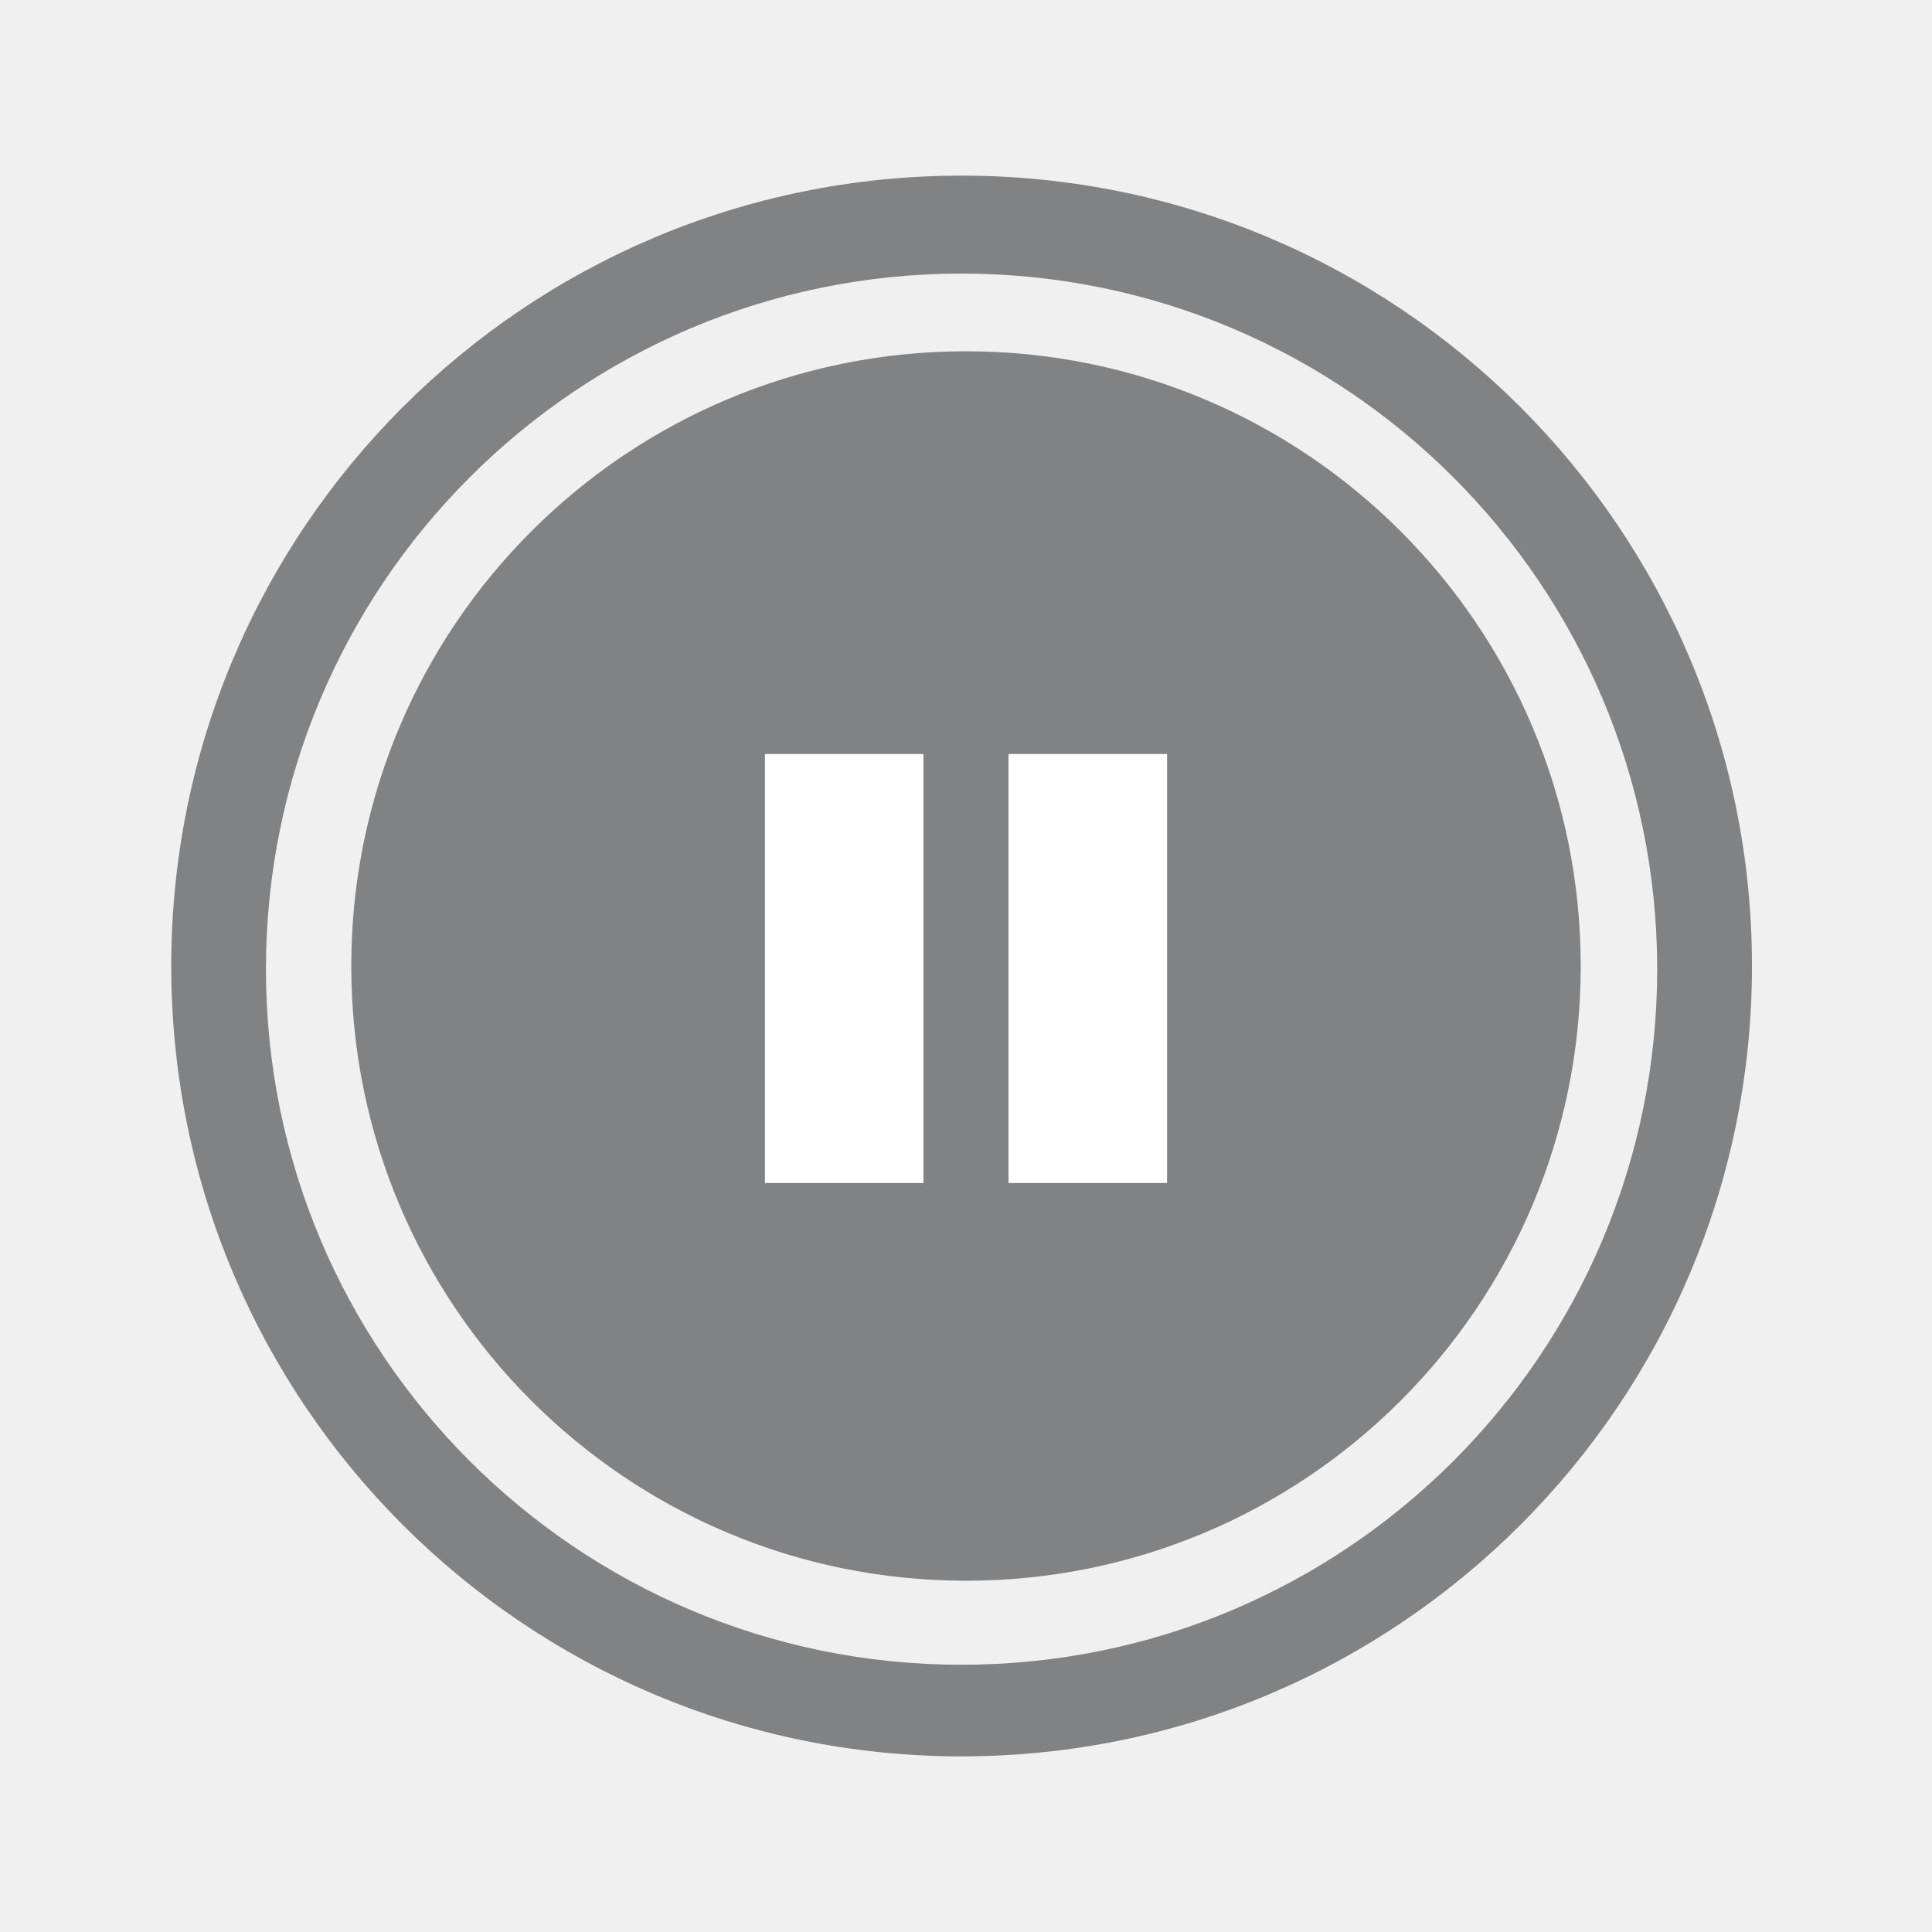
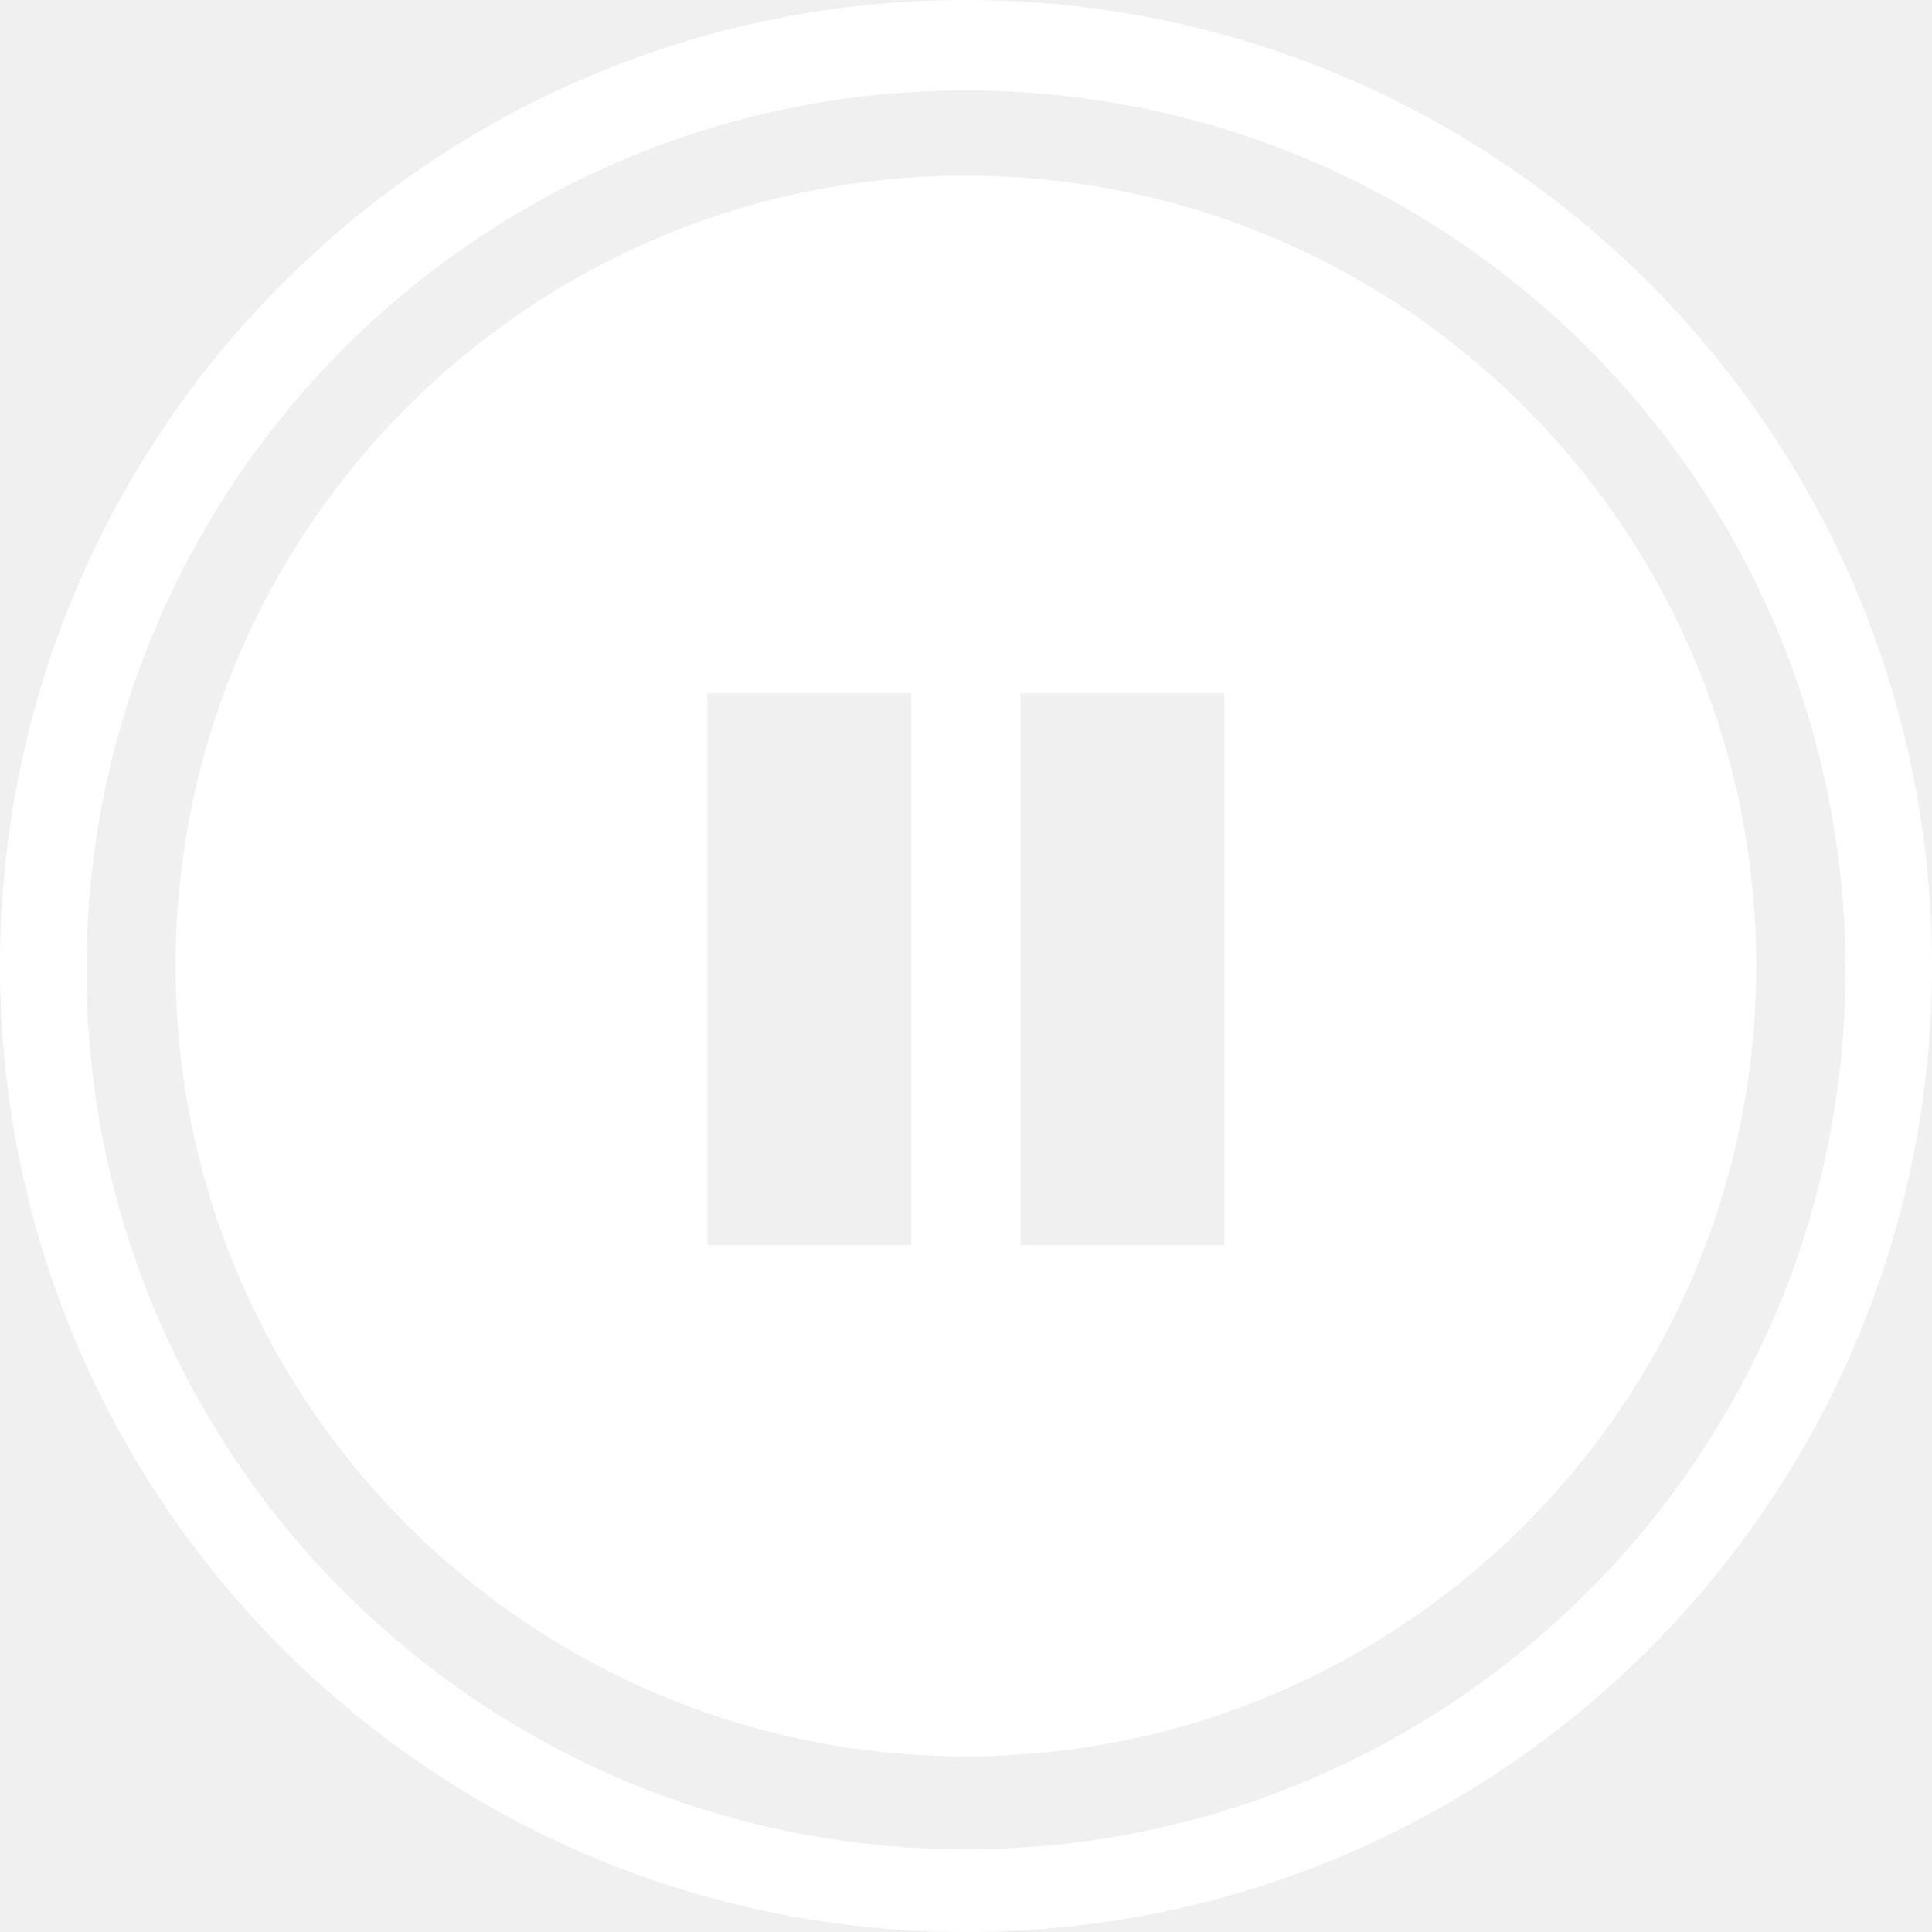
<svg xmlns="http://www.w3.org/2000/svg" enable-background="new 0 0 55 55" height="55px" version="1.1" viewBox="0 0 55 55" width="55px" x="0px" xml:space="preserve" y="0px">
  <g display="block" id="media-playback-pause">
-     <circle cx="27.5" cy="27.5" display="inline" fill="#808284" r="17.5" />
-     <path d="M27.374,5C14.948,5,4.875,15.074,4.875,27.5S14.948,50,27.374,50   s22.501-10.074,22.501-22.5S39.8,5,27.374,5z M27.373,47.392c-10.937,0-19.8-8.865-19.802-19.799   C7.572,16.656,16.436,7.79,27.373,7.788c10.936,0.002,19.801,8.868,19.804,19.804C47.174,38.526,38.309,47.392,27.373,47.392z" display="inline" fill="#808284" />
    <g display="inline">
-       <g>
-         <rect fill="#FFFFFF" height="12.213" width="4.512" x="21.776" y="21.465" />
-       </g>
-       <g>
-         <rect fill="#FFFFFF" height="12.213" width="4.514" x="28.71" y="21.465" />
-       </g>
+       <path d="M27.499,0C12.311,0,0,12.313,0,27.5C0,42.688,12.311,55,27.499,55C42.686,55,55,42.688,55,27.5    C55,12.313,42.686,0,27.499,0z M27.497,52.646c-13.826,0-25.033-11.209-25.035-25.033C2.463,13.787,13.67,2.577,27.497,2.574    c13.826,0.003,25.035,11.213,25.039,25.038C52.531,41.437,41.322,52.646,27.497,52.646z" fill="#FFFFFF" />
+       <path d="M27.496,5C15.068,5,4.997,15.076,4.997,27.5c0,12.427,10.071,22.5,22.499,22.5    c12.428,0,22.5-10.073,22.5-22.5C49.996,15.076,39.924,5,27.496,5z M25.938,35.443h-5.801V19.741h5.801V35.443z M34.855,35.443    h-5.803V19.741h5.803V35.443z" fill="#FFFFFF" />
    </g>
  </g>
</svg>
